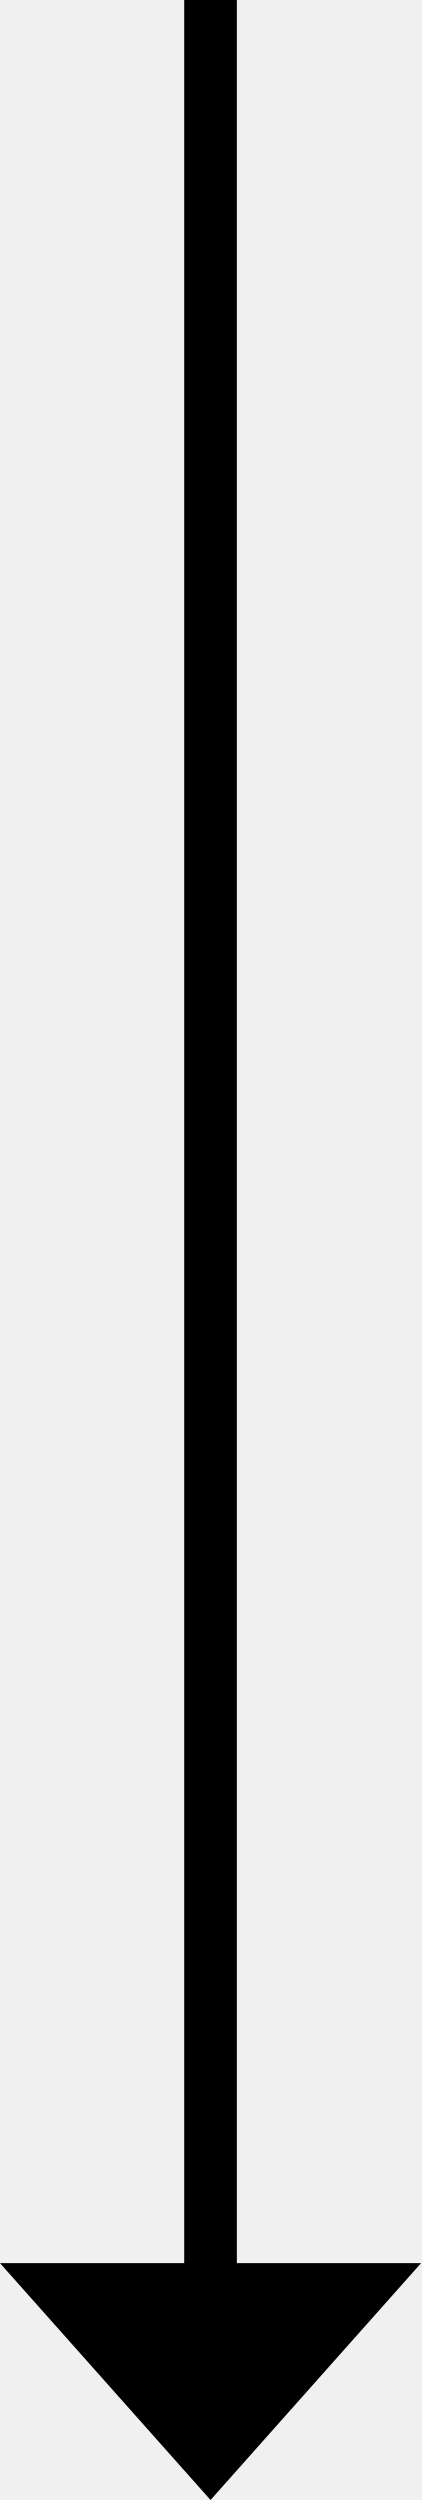
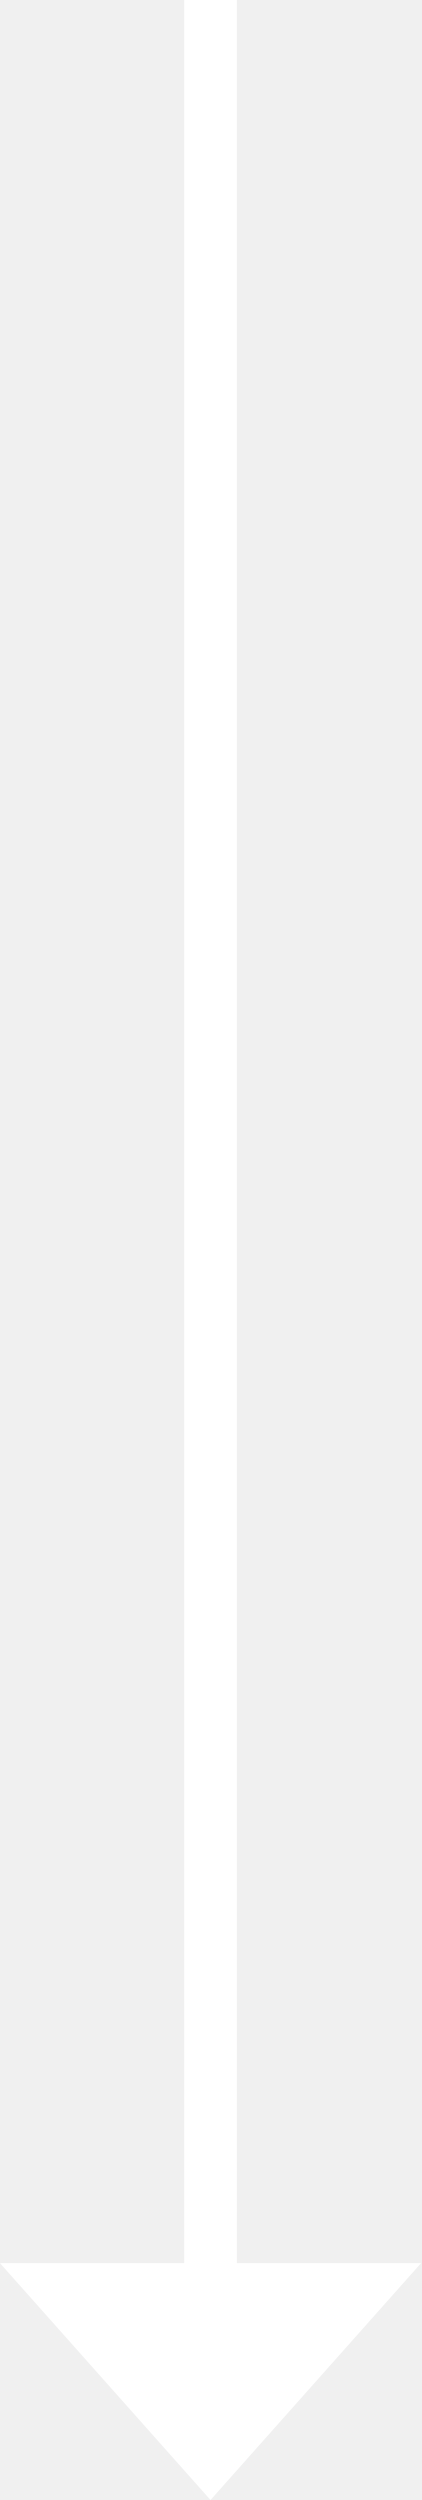
<svg xmlns="http://www.w3.org/2000/svg" width="16" height="95" viewBox="0 0 16 95" fill="none">
-   <line x1="8" y1="4.37114e-08" x2="8" y2="87" stroke="black" stroke-width="2" />
-   <path d="M0 86H16L8 95L0 86Z" fill="black" />
+   <line x1="8" y1="4.37114e-08" x2="8" y2="87" stroke="white" stroke-width="2" />
+   <path d="M0 86H16L8 95L0 86Z" fill="white" />
</svg>
